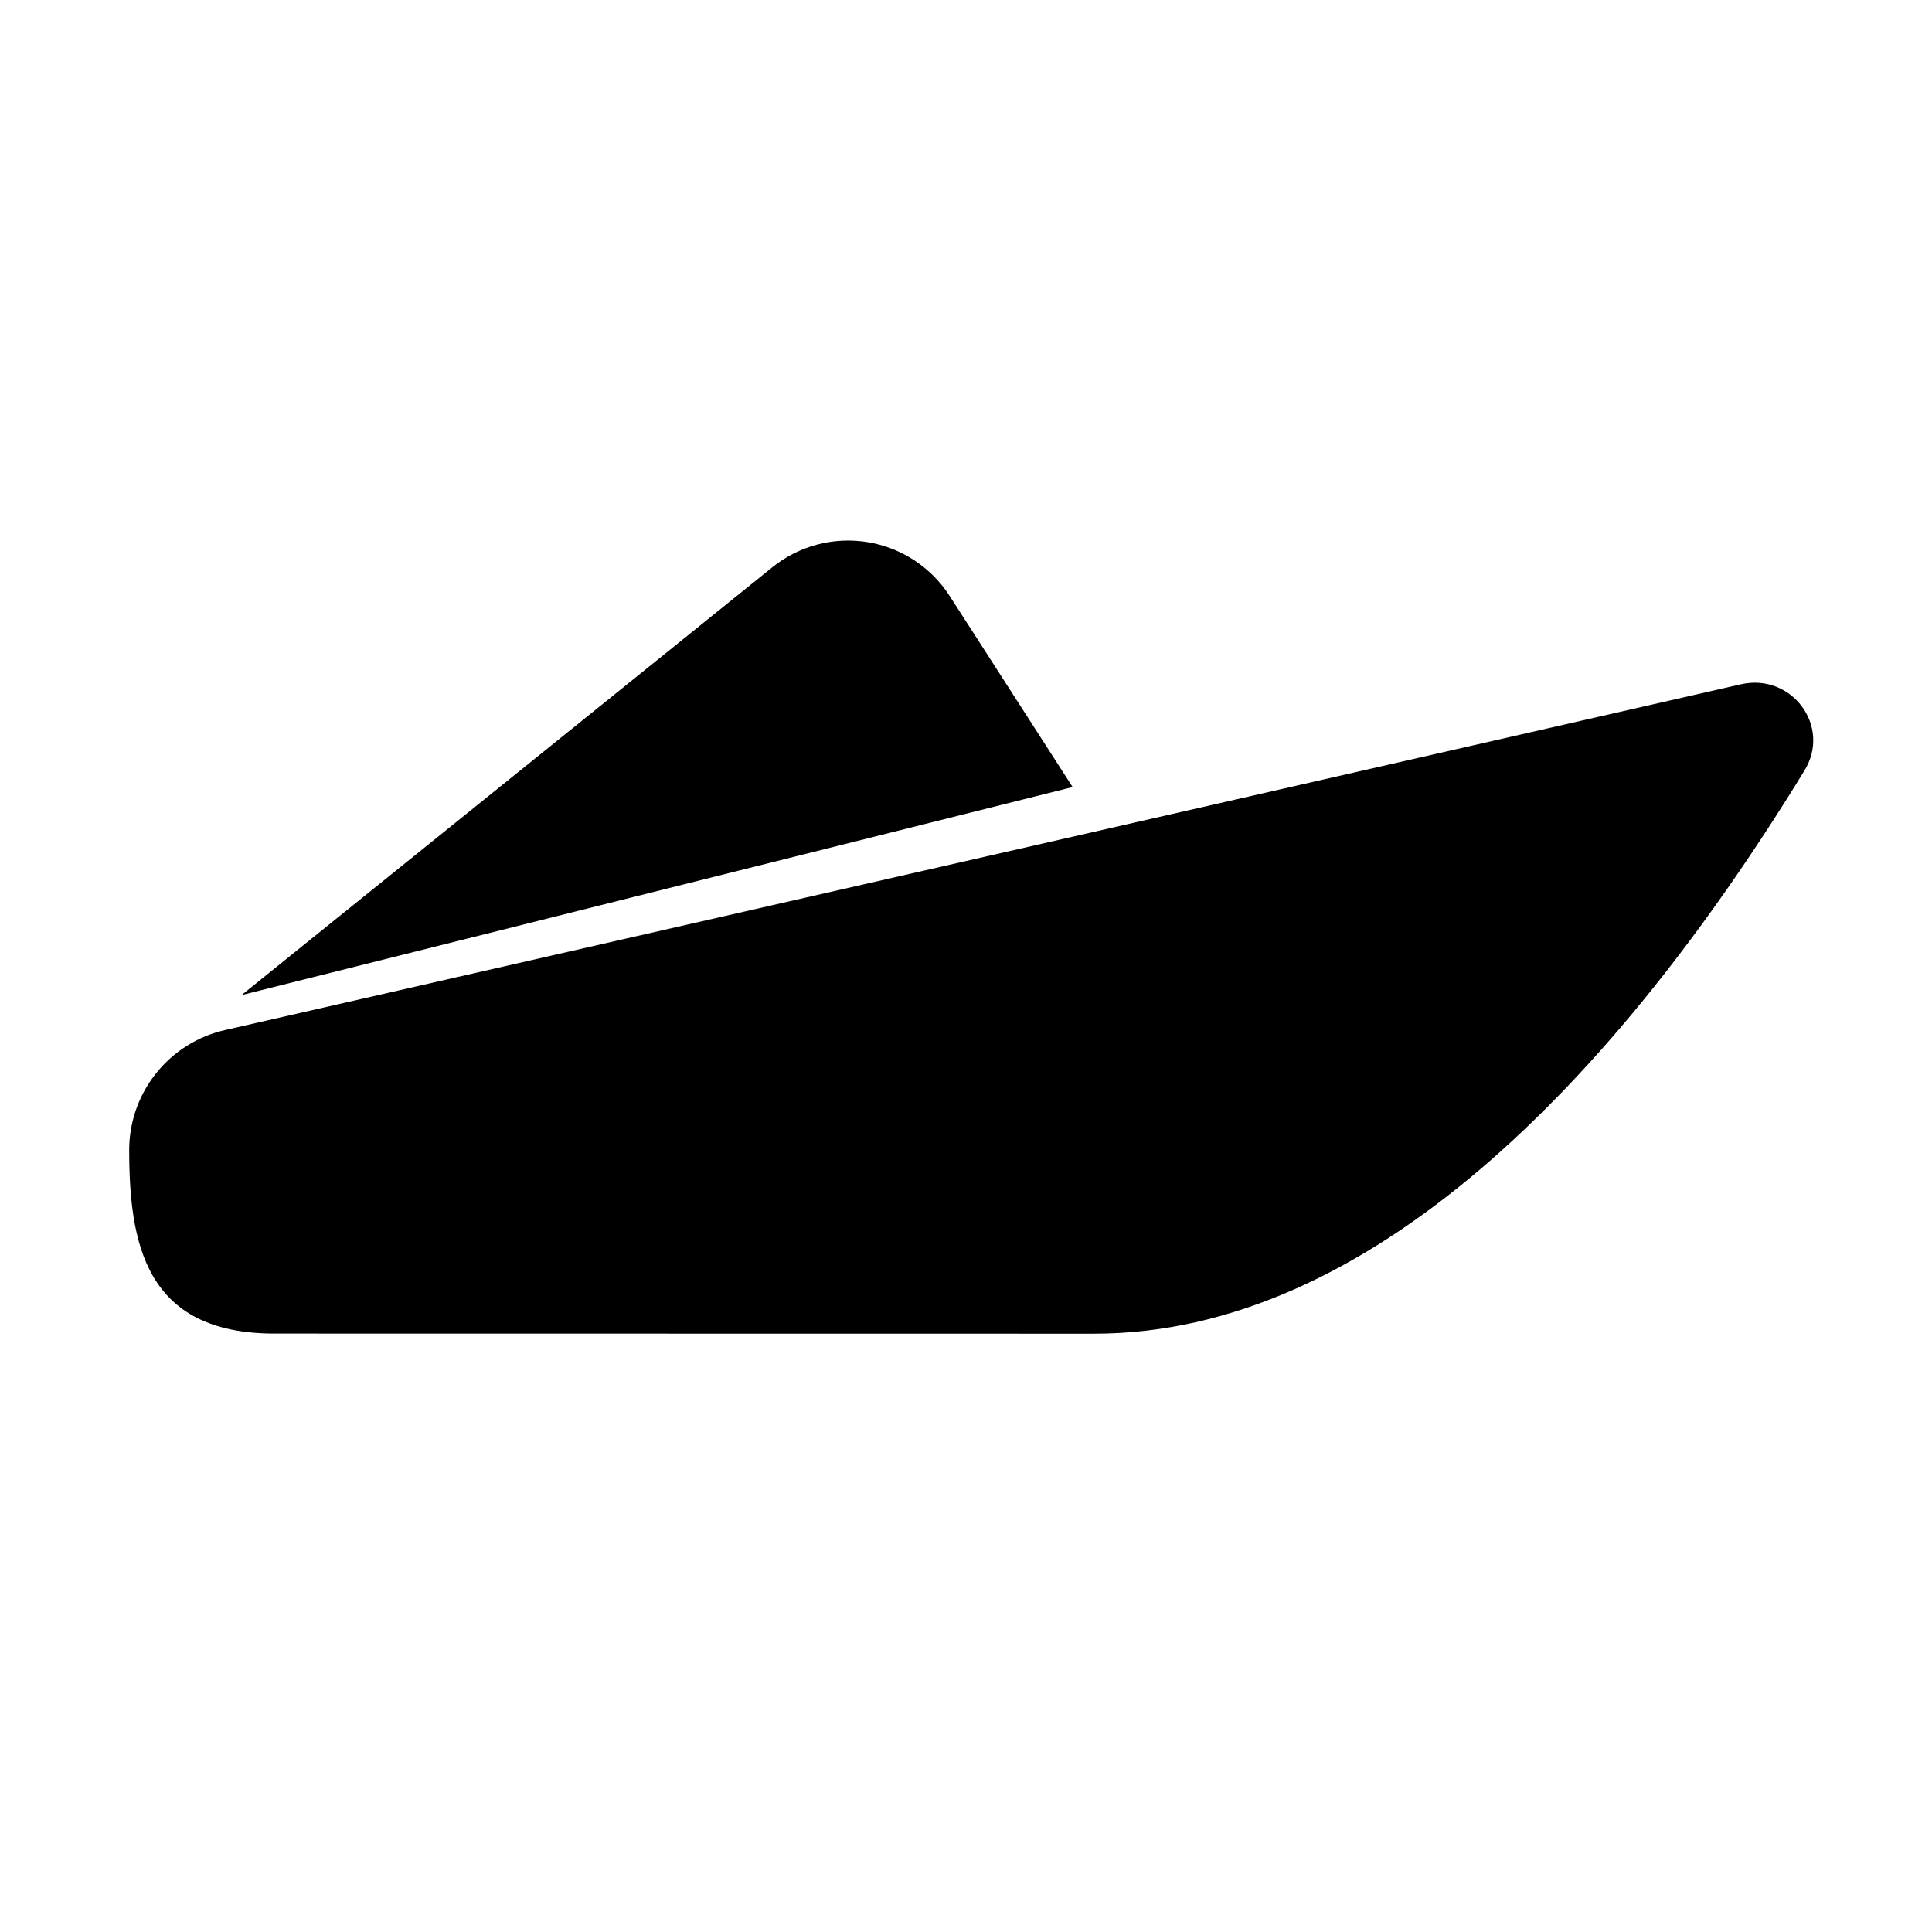
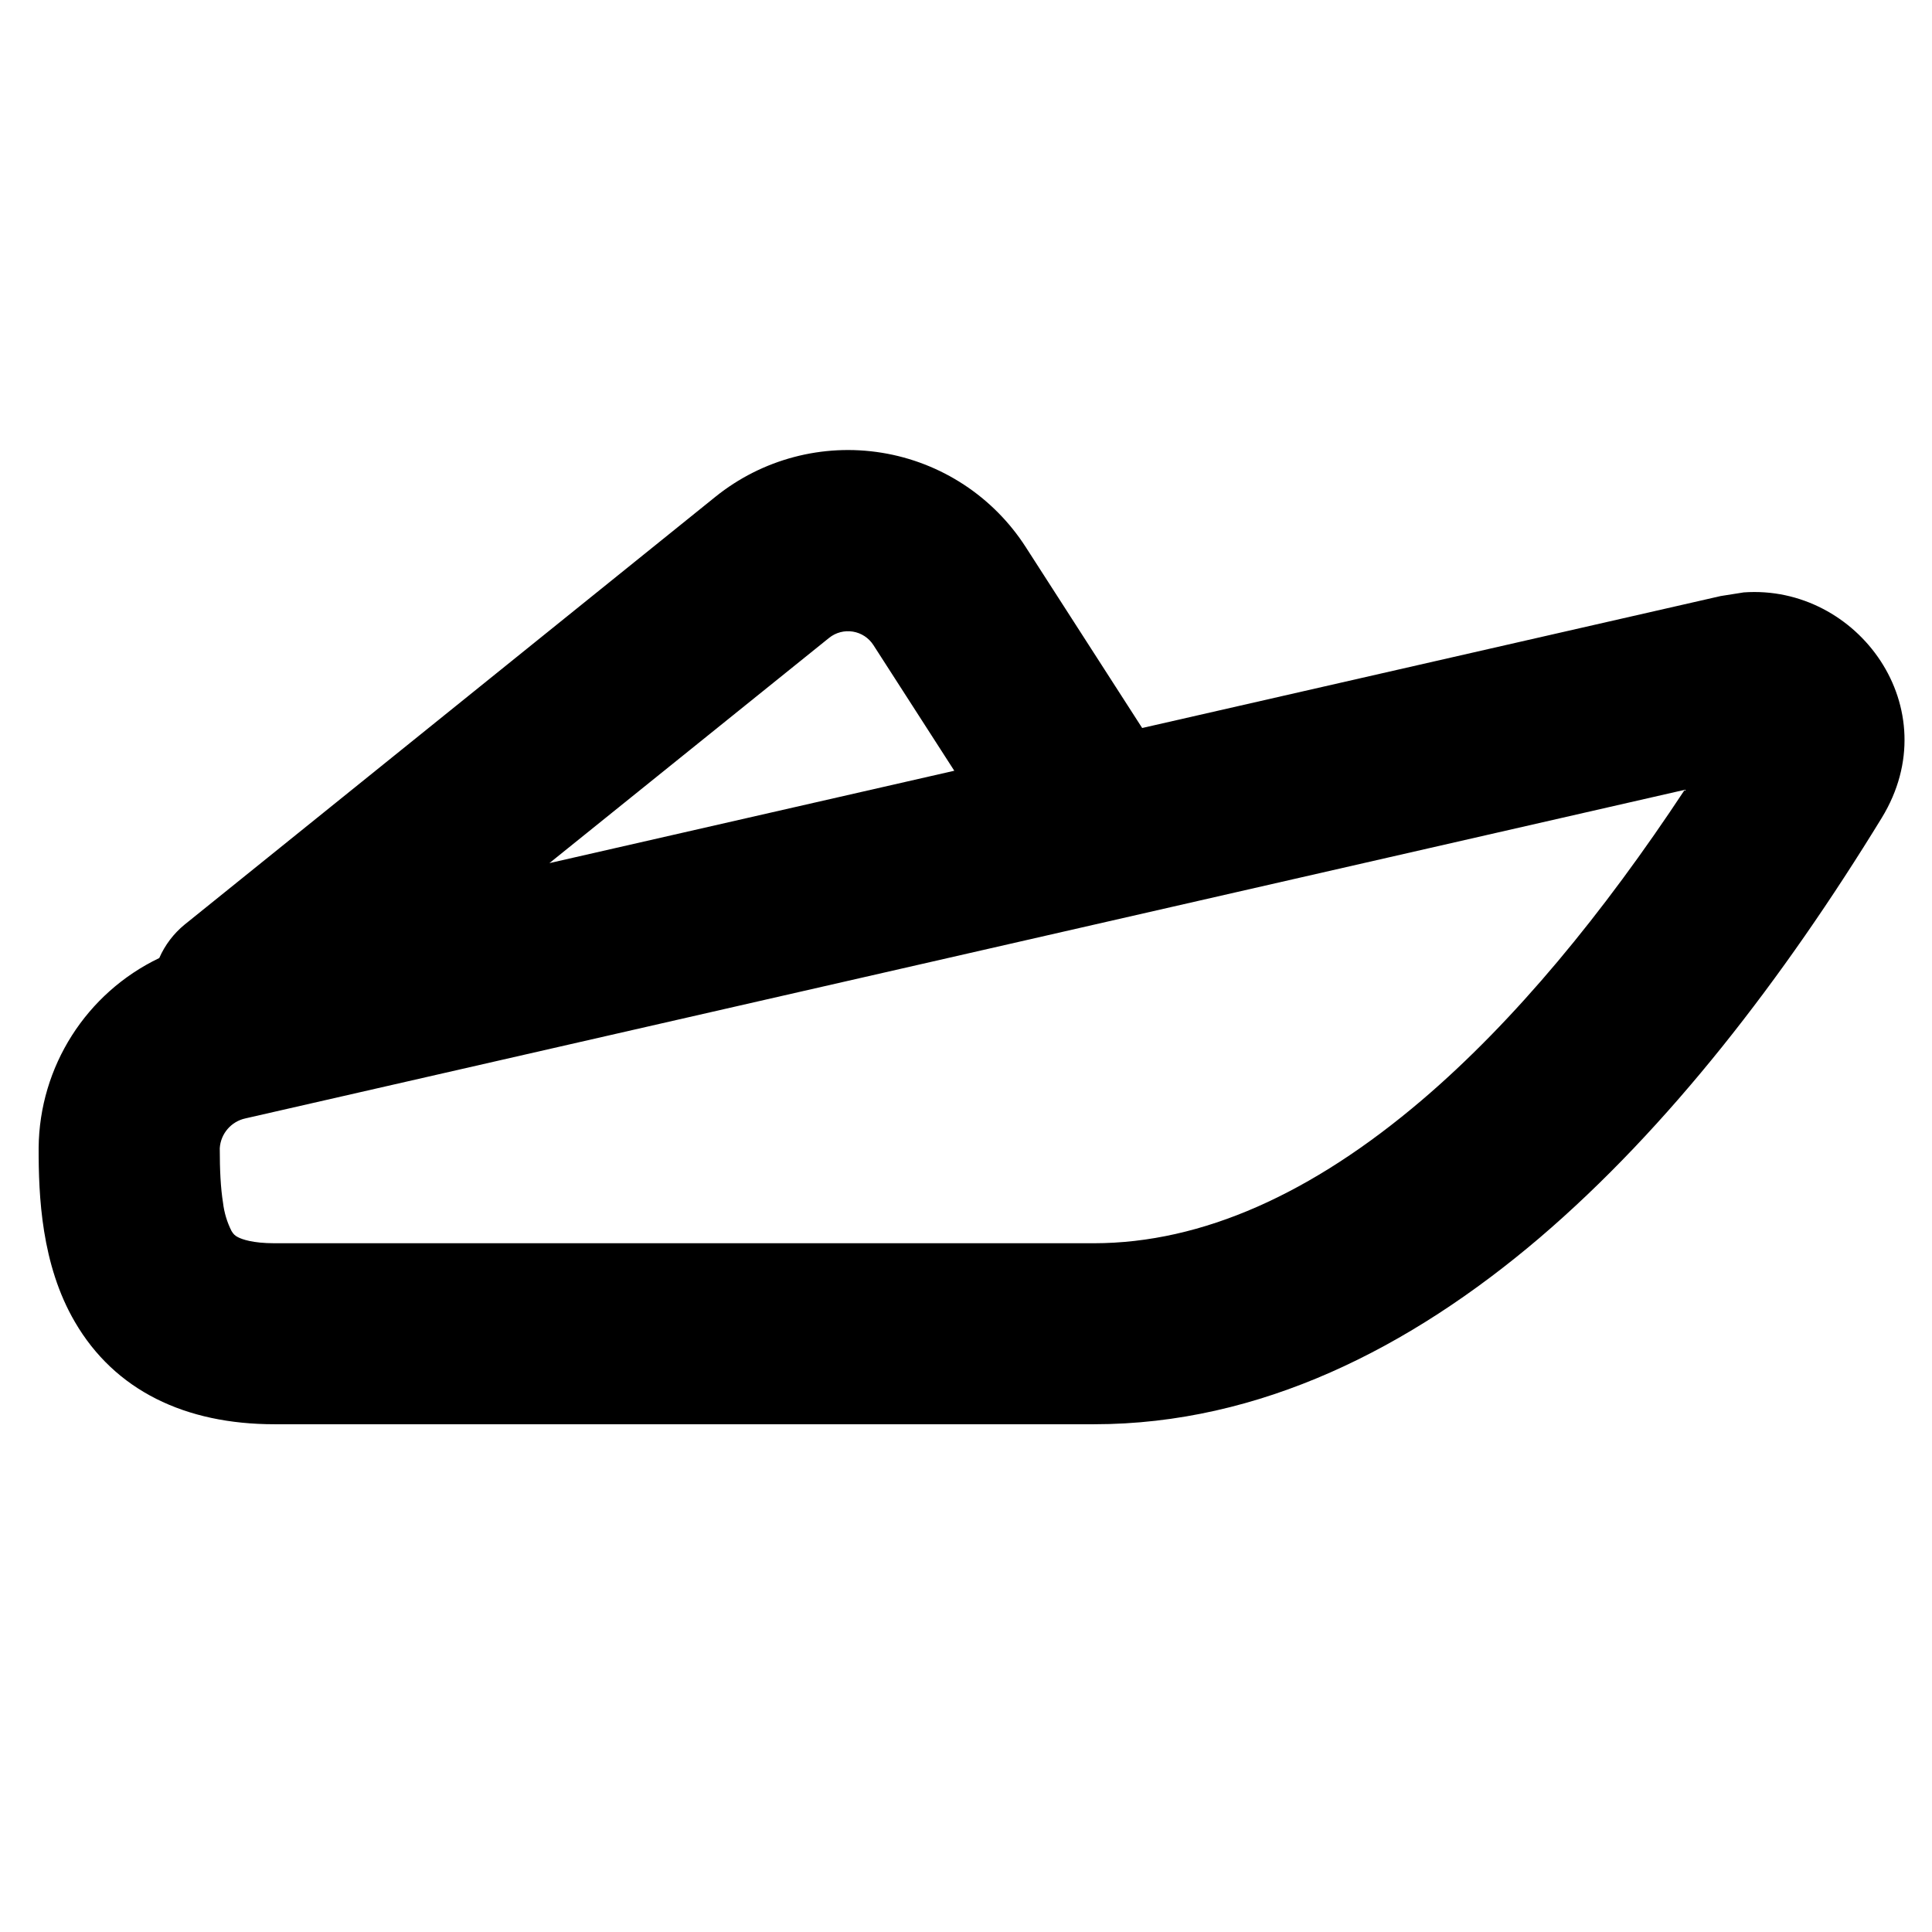
<svg xmlns="http://www.w3.org/2000/svg" viewBox="0 0 16 16">
-   <path d="m2 8.241 4.396-3.543a1 1 0 0 1 1.469.238l1.018 1.582m.178 4.527c2.269 0 4.303-2.082 5.883-4.664.225-.367-.107-.81-.527-.714L1.865 8.53a1.02 1.02 0 0 0-.795.976c-.002.788.13 1.538 1.203 1.538z" />
+   <path d="M5.925 4.114a1.75 1.75 0 0 1 2.57.417l.964 1.498 4.792-1.093.19-.03c.944-.068 1.697.96 1.143 1.867-.814 1.329-1.765 2.566-2.836 3.48-1.071.911-2.313 1.542-3.687 1.542H2.273c-.74 0-1.322-.28-1.652-.846C.342 10.473.319 9.903.32 9.505a1.76 1.76 0 0 1 .999-1.571.74.74 0 0 1 .21-.277zM2.033 9.262a.27.27 0 0 0-.213.247c0 .18.007.328.027.452a.7.7 0 0 0 .07.233c.016.027.03.04.054.052.033.017.12.05.302.05h6.788c.896-.001 1.805-.411 2.714-1.185.772-.658 1.503-1.549 2.177-2.57zm5.2-3.92a.25.25 0 0 0-.366-.06L4.55 7.148l3.353-.765z" />
</svg>
